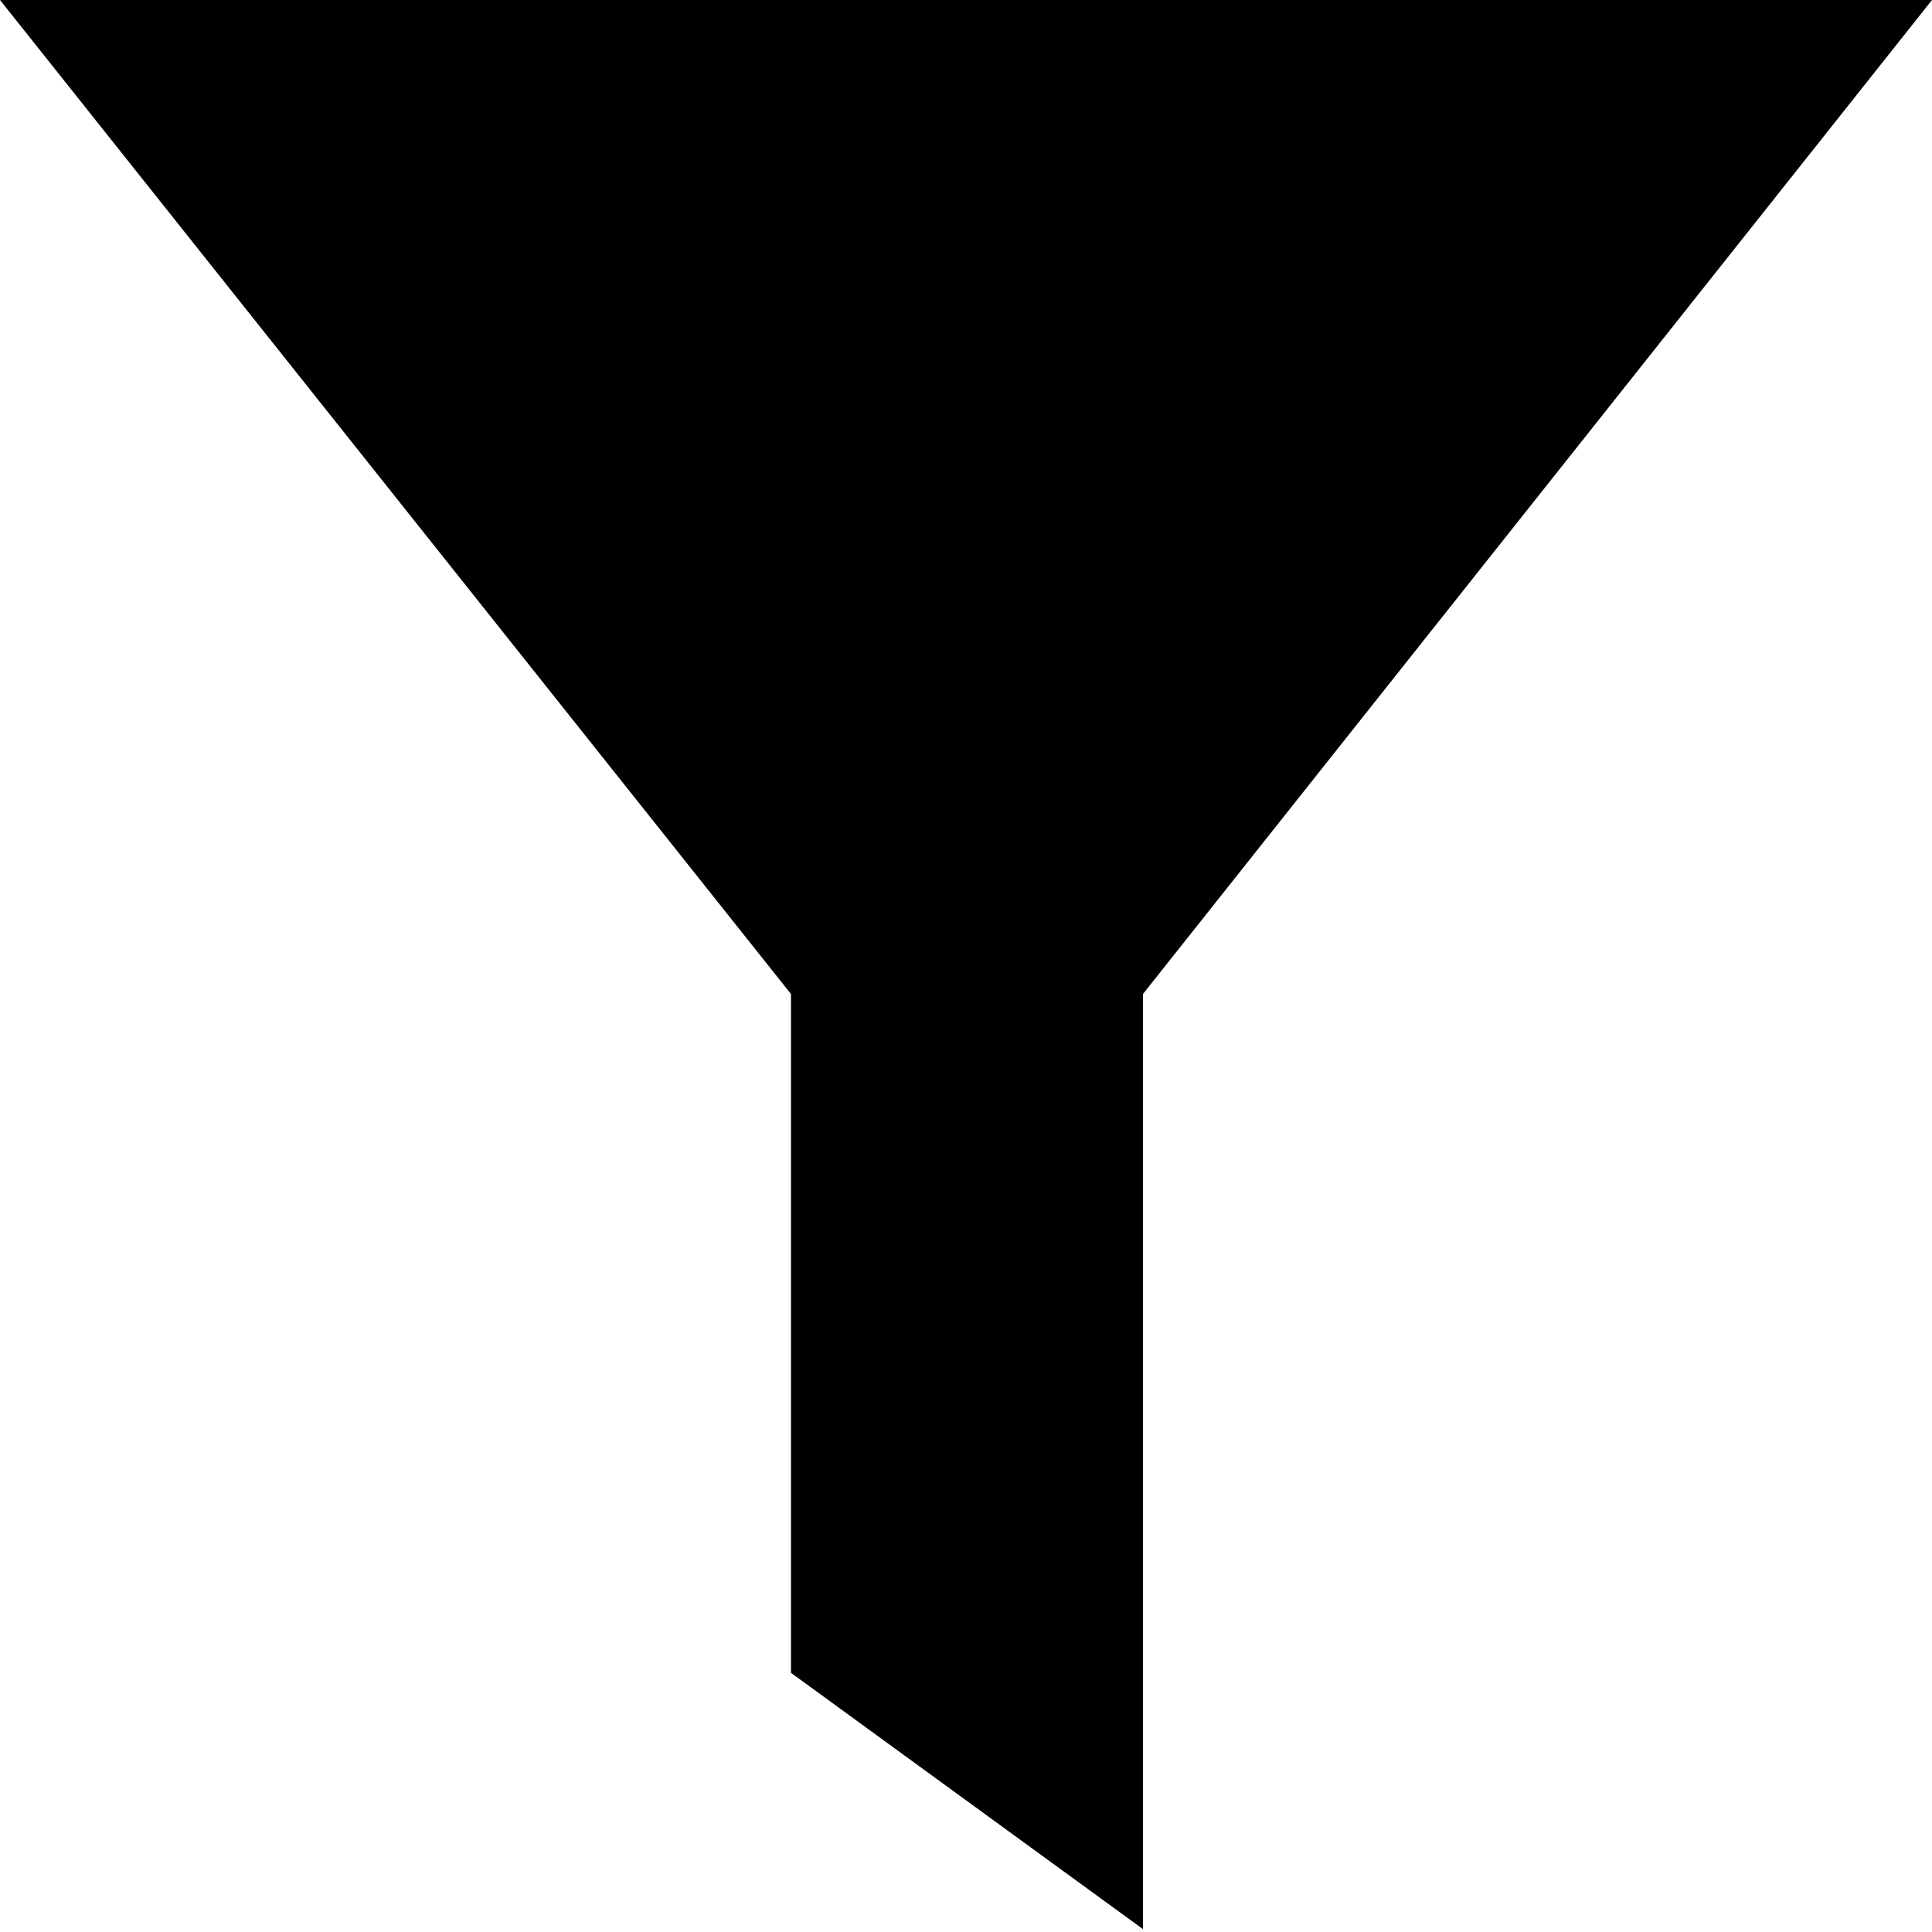
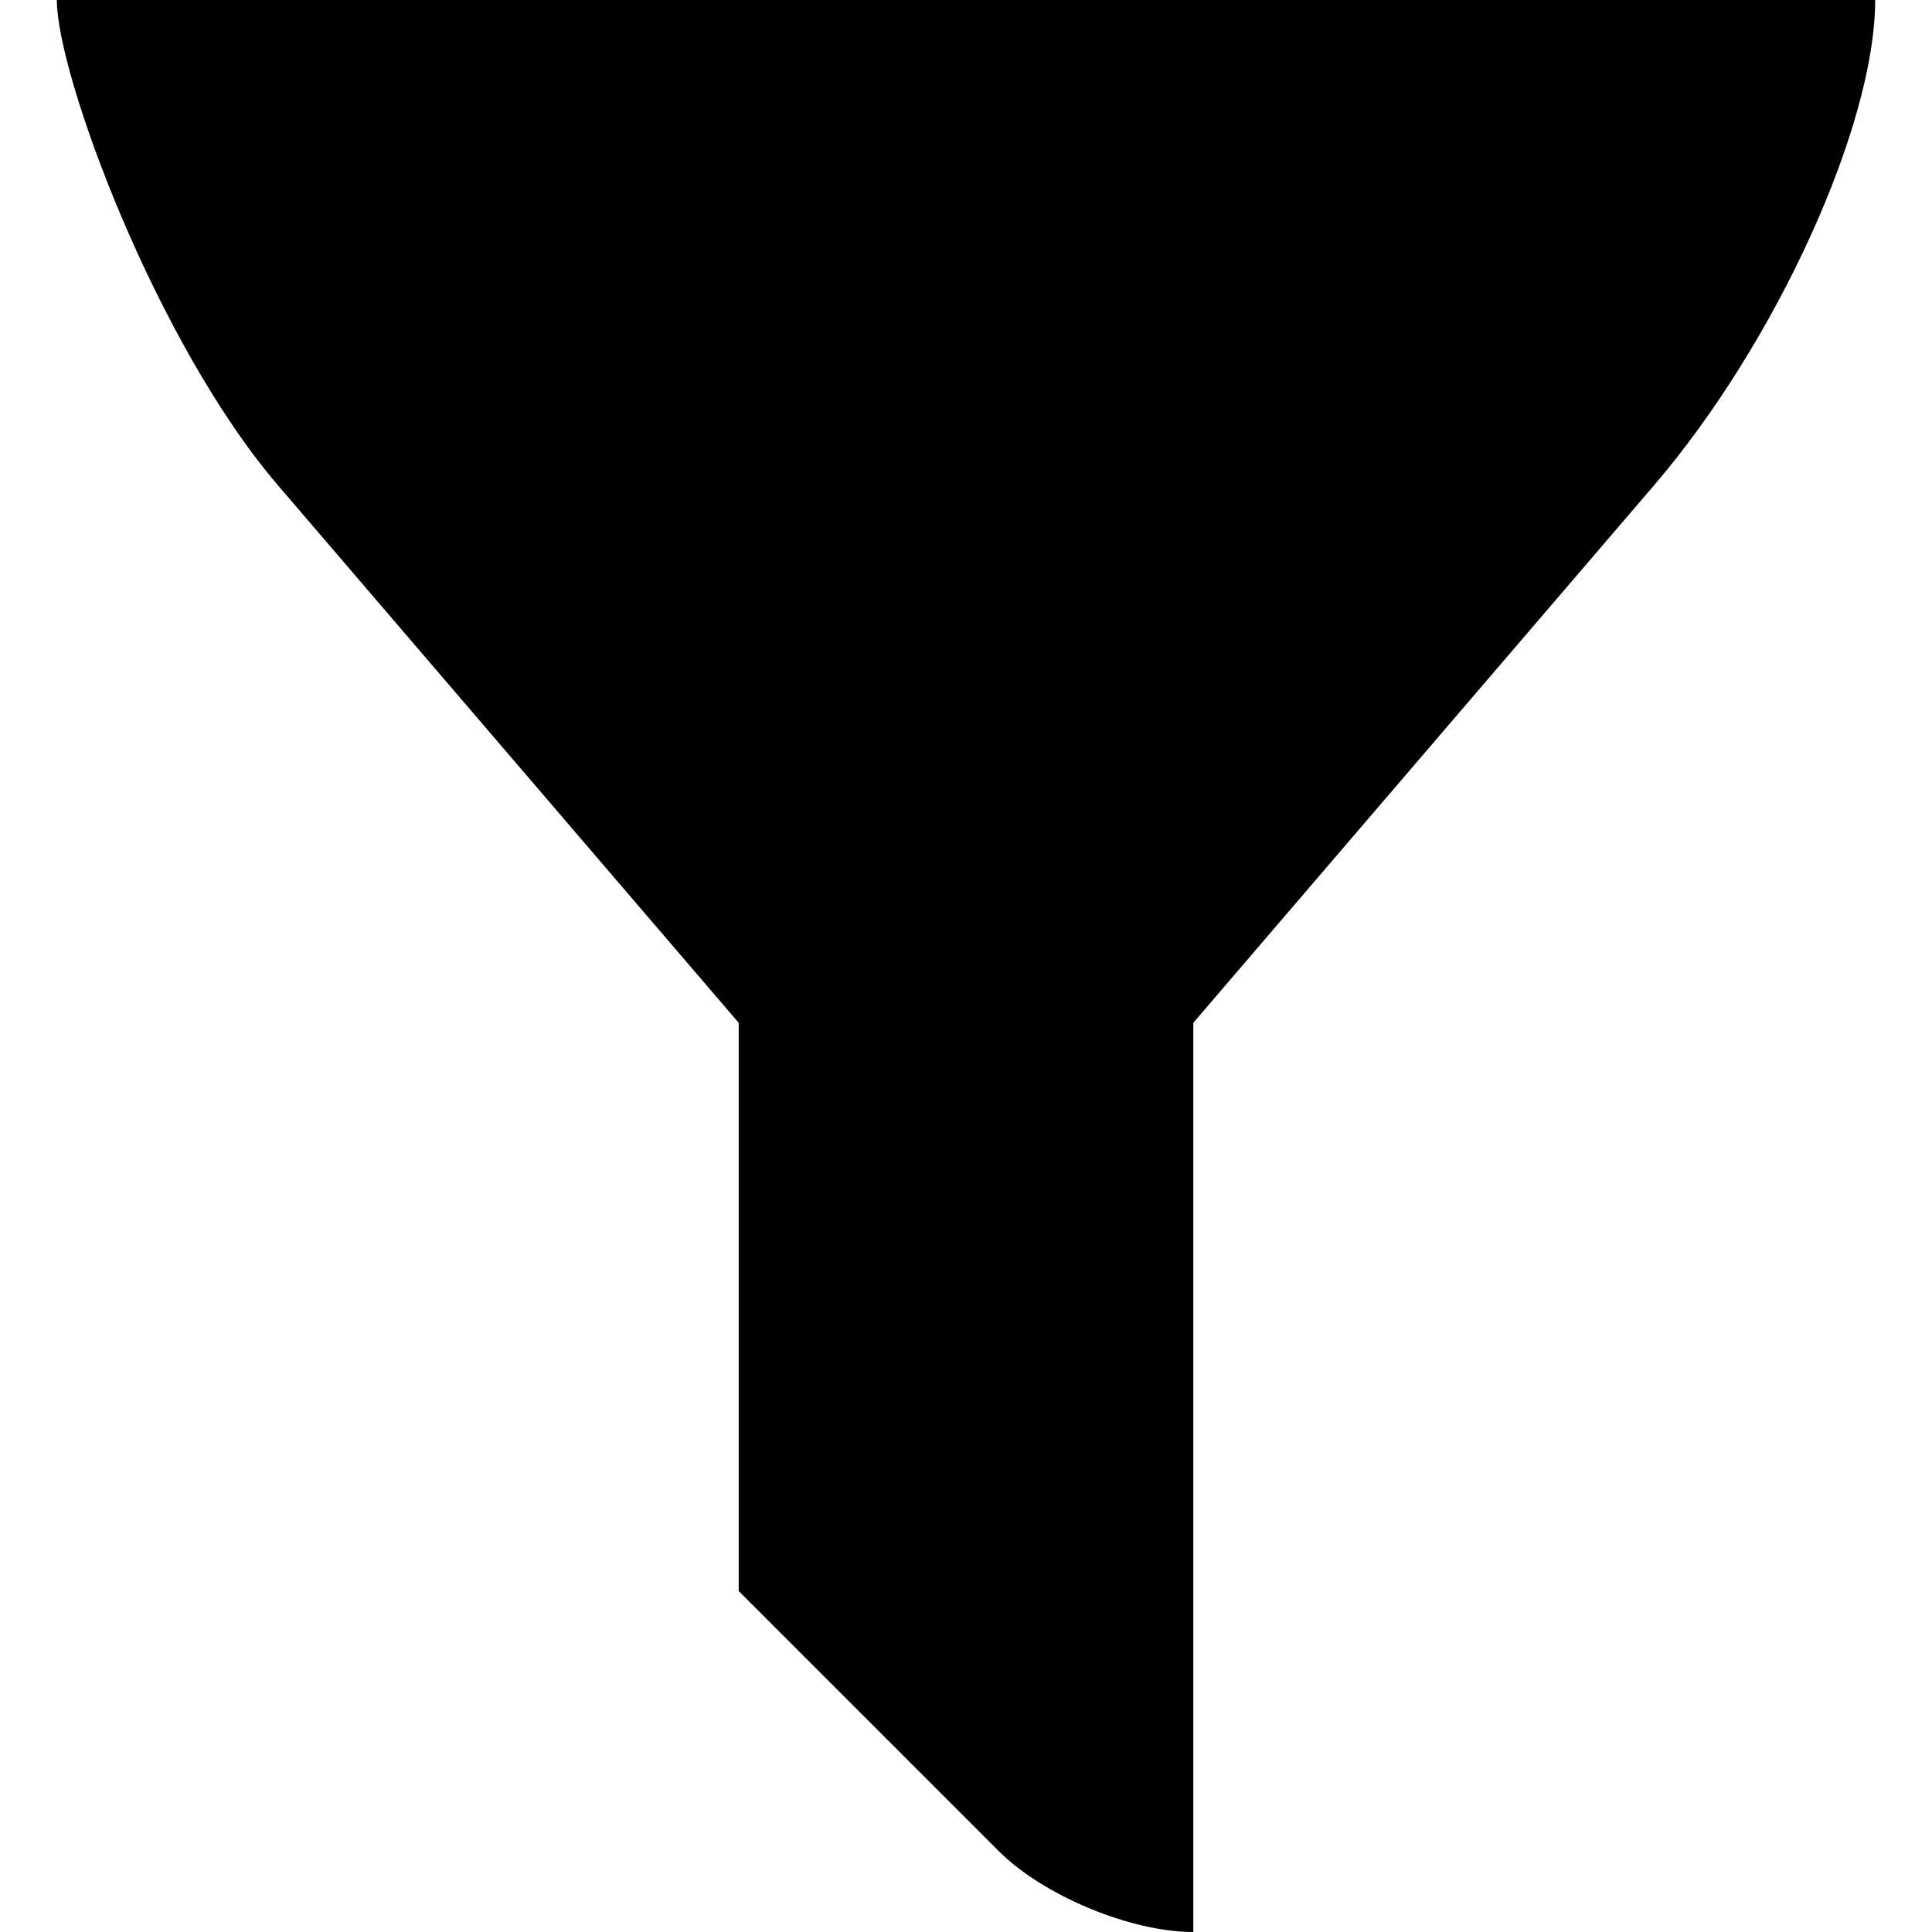
- <svg xmlns="http://www.w3.org/2000/svg" width="22" height="22" viewBox="0 0 22 22">
-   <polygon fill-rule="evenodd" points="0 0 8.985 11.319 8.985 21.967 12.993 19.049 12.993 11.319 22 0" transform="matrix(-1 0 0 1 22 0)" />
+ <svg xmlns="http://www.w3.org/2000/svg" width="17" height="17" viewBox="0 0 17 17">
+   <path transform="matrix(-1 0 0 1 18 0), translate(-18.5, -19)" fill-rule="evenodd" d="M20 19c0 1.105.872 3.018 1.948 4.273L26 28v8c.552 0 1.321-.321 1.711-.711L30 33v-5l4.052-4.727C35.128 22.018 36 19.655 36 19H20z" />
</svg>
